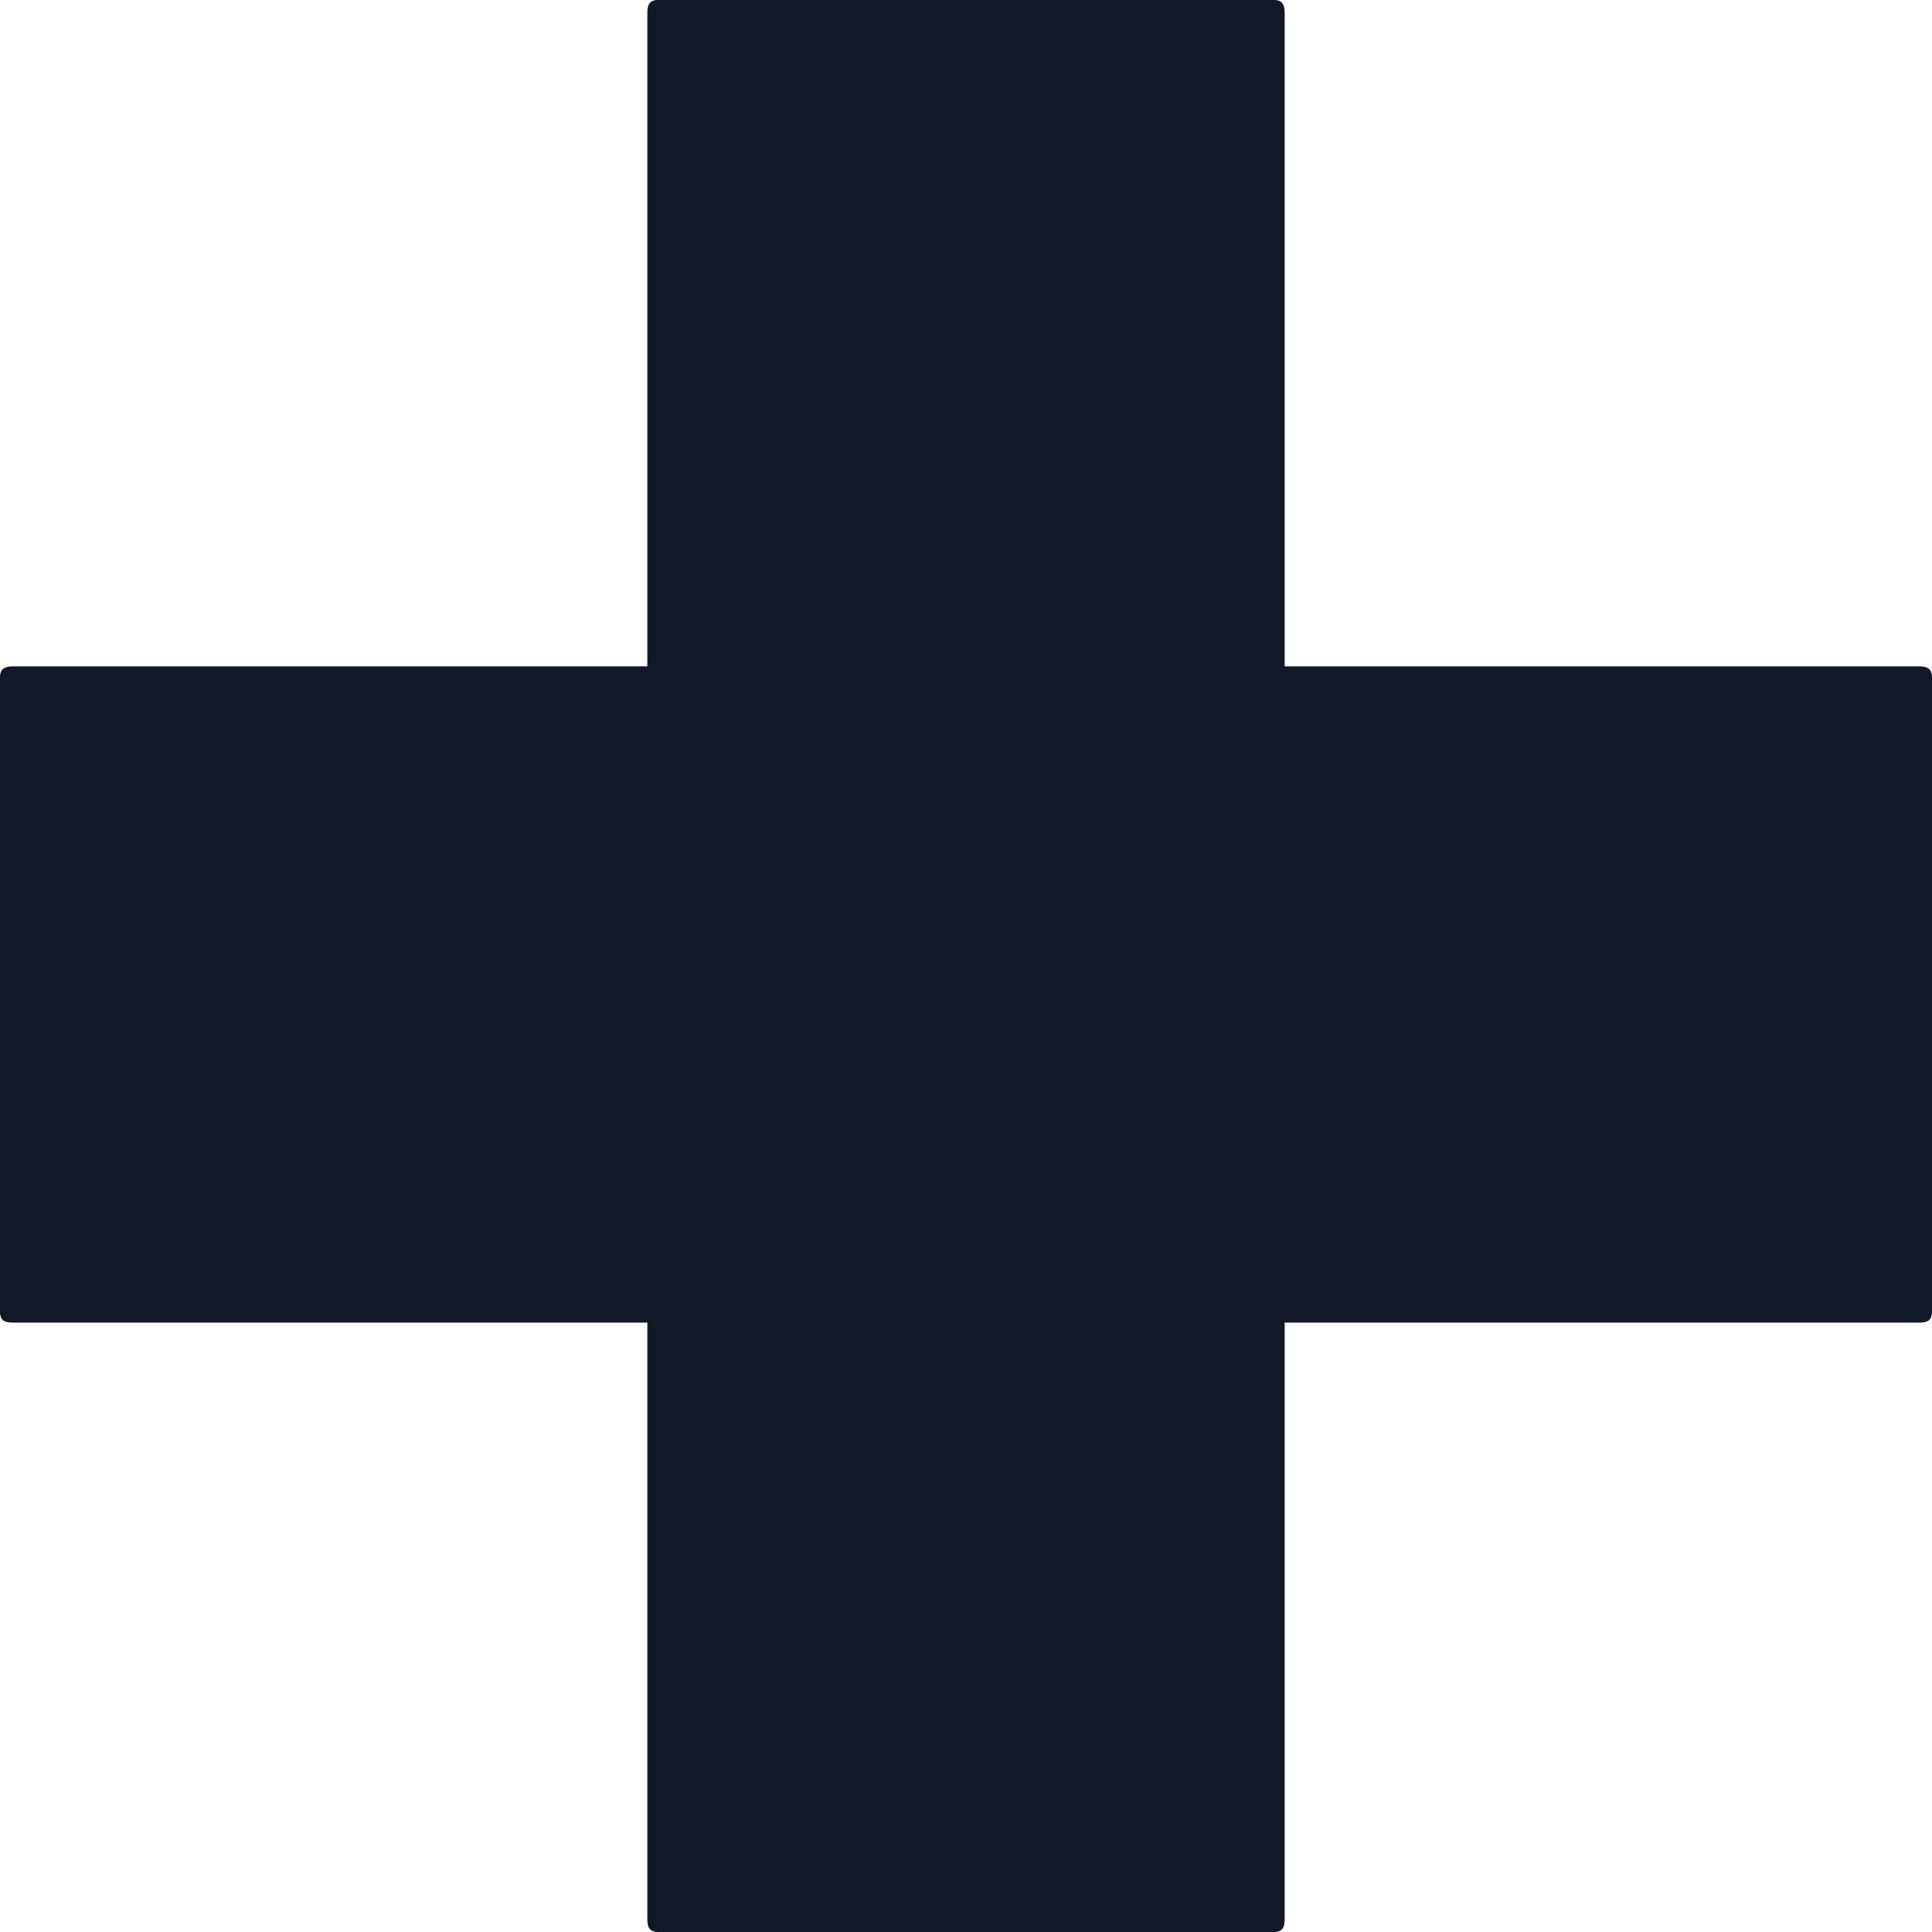
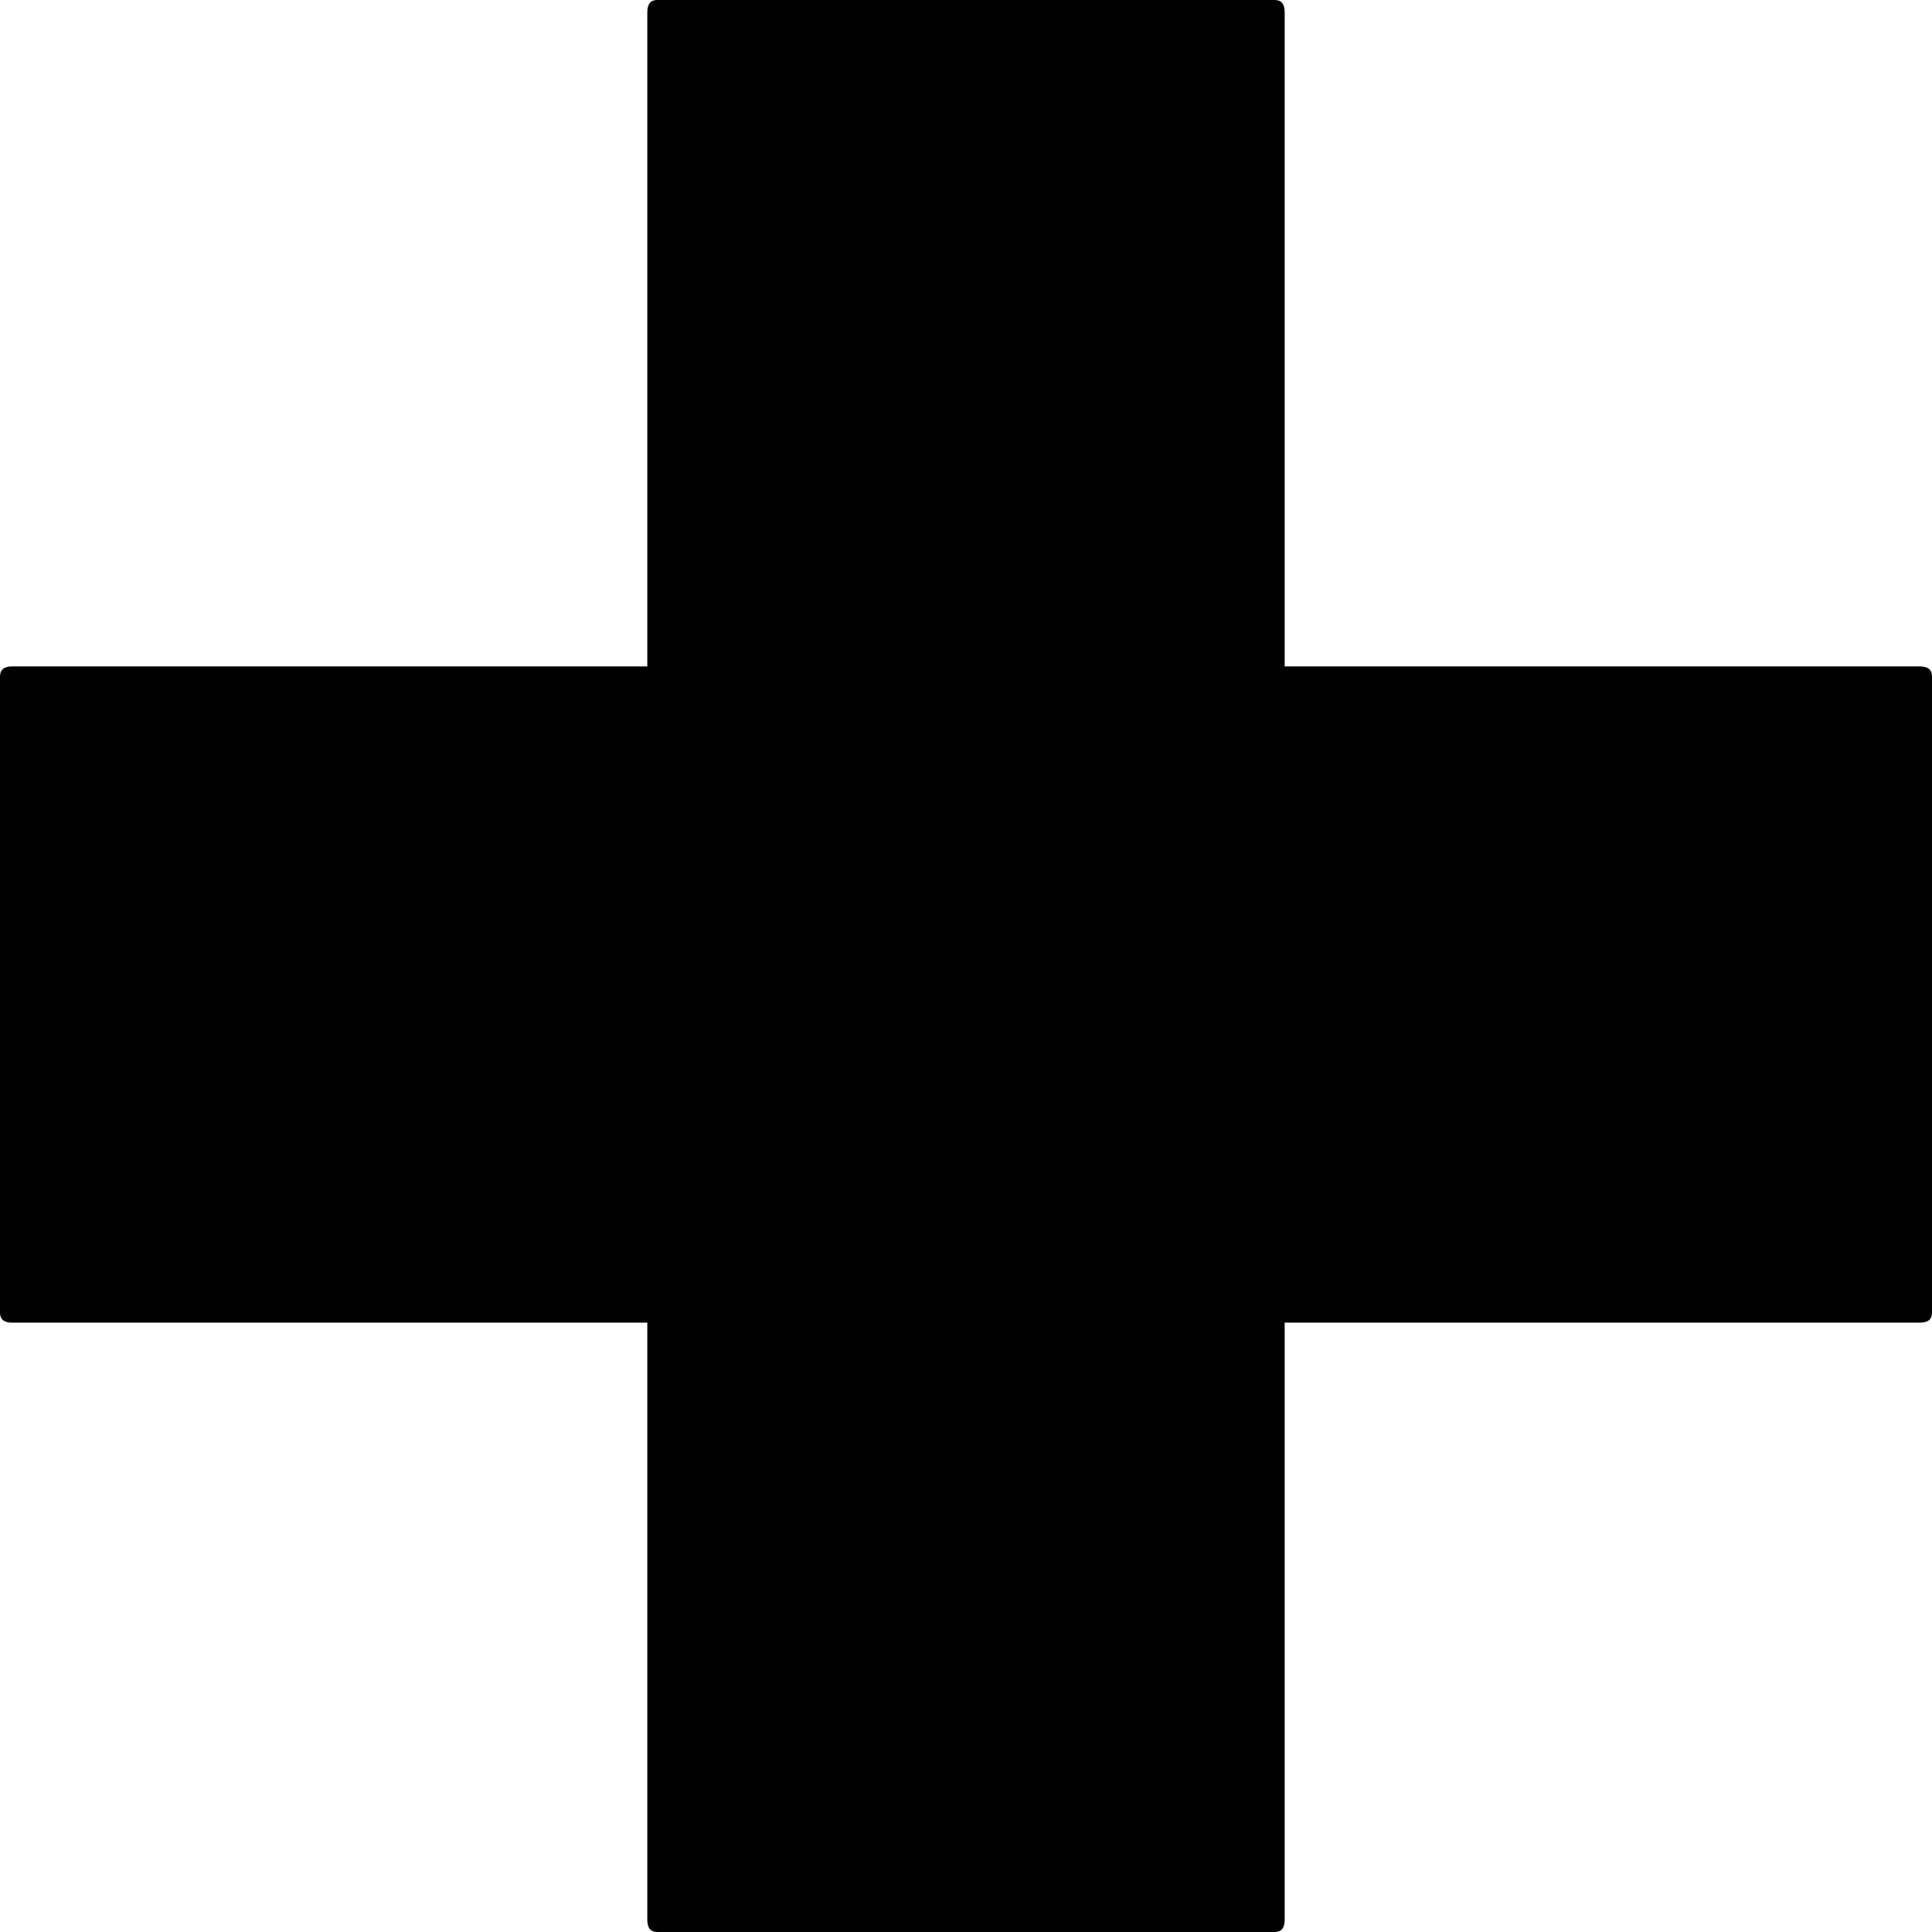
<svg xmlns="http://www.w3.org/2000/svg" width="64" height="64" viewBox="0 0 64 64" fill="none">
-   <path d="M42.557 0.405V22.076H63.607C63.869 22.076 64 22.189 64 22.413V43.477C64 43.702 63.869 43.814 63.607 43.814H42.557V63.595C42.557 63.865 42.448 64 42.23 64H21.77C21.552 64 21.443 63.865 21.443 63.595V43.814H0.393C0.131 43.814 0 43.702 0 43.477V22.413C0 22.189 0.131 22.076 0.393 22.076H21.443V0.405C21.443 0.135 21.552 0 21.77 0H42.23C42.448 0 42.557 0.135 42.557 0.405Z" fill="#111827" />
+   <path d="M42.557 0.405V22.076H63.607C63.869 22.076 64 22.189 64 22.413V43.477C64 43.702 63.869 43.814 63.607 43.814H42.557V63.595C42.557 63.865 42.448 64 42.23 64H21.77C21.552 64 21.443 63.865 21.443 63.595V43.814H0.393C0.131 43.814 0 43.702 0 43.477V22.413C0 22.189 0.131 22.076 0.393 22.076H21.443V0.405C21.443 0.135 21.552 0 21.77 0H42.23C42.448 0 42.557 0.135 42.557 0.405Z" fill="#000000" />
</svg>
